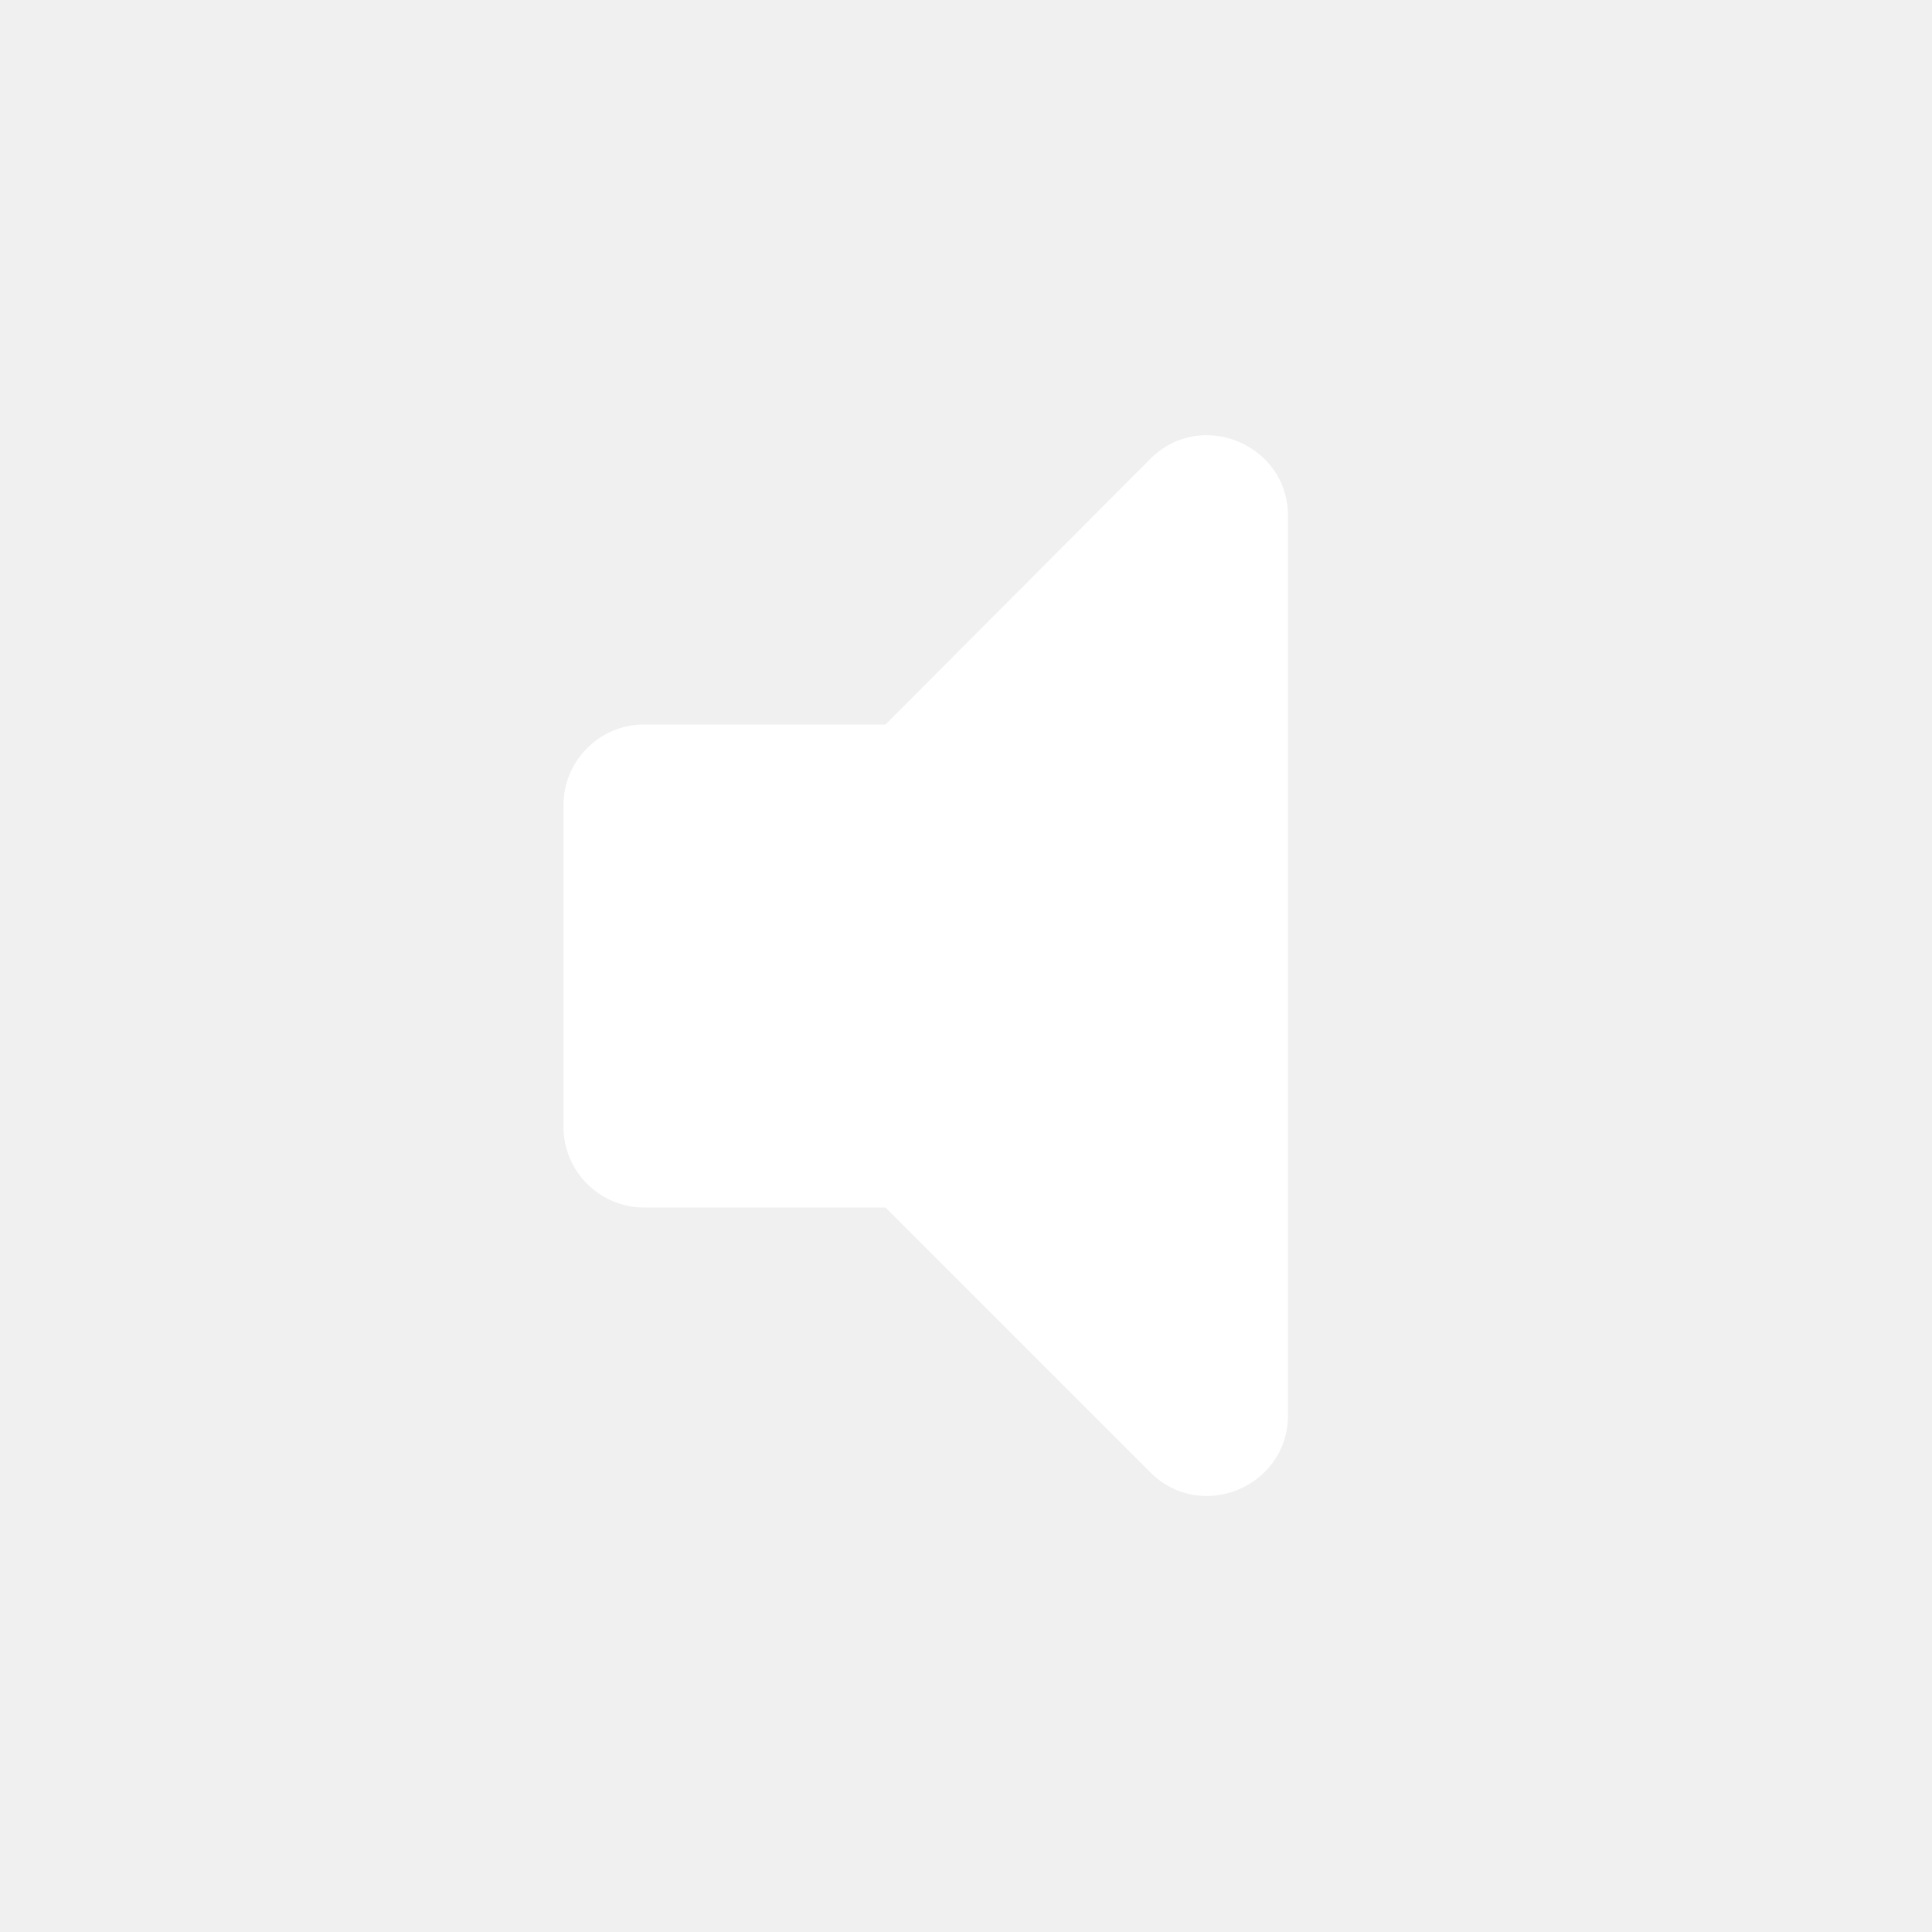
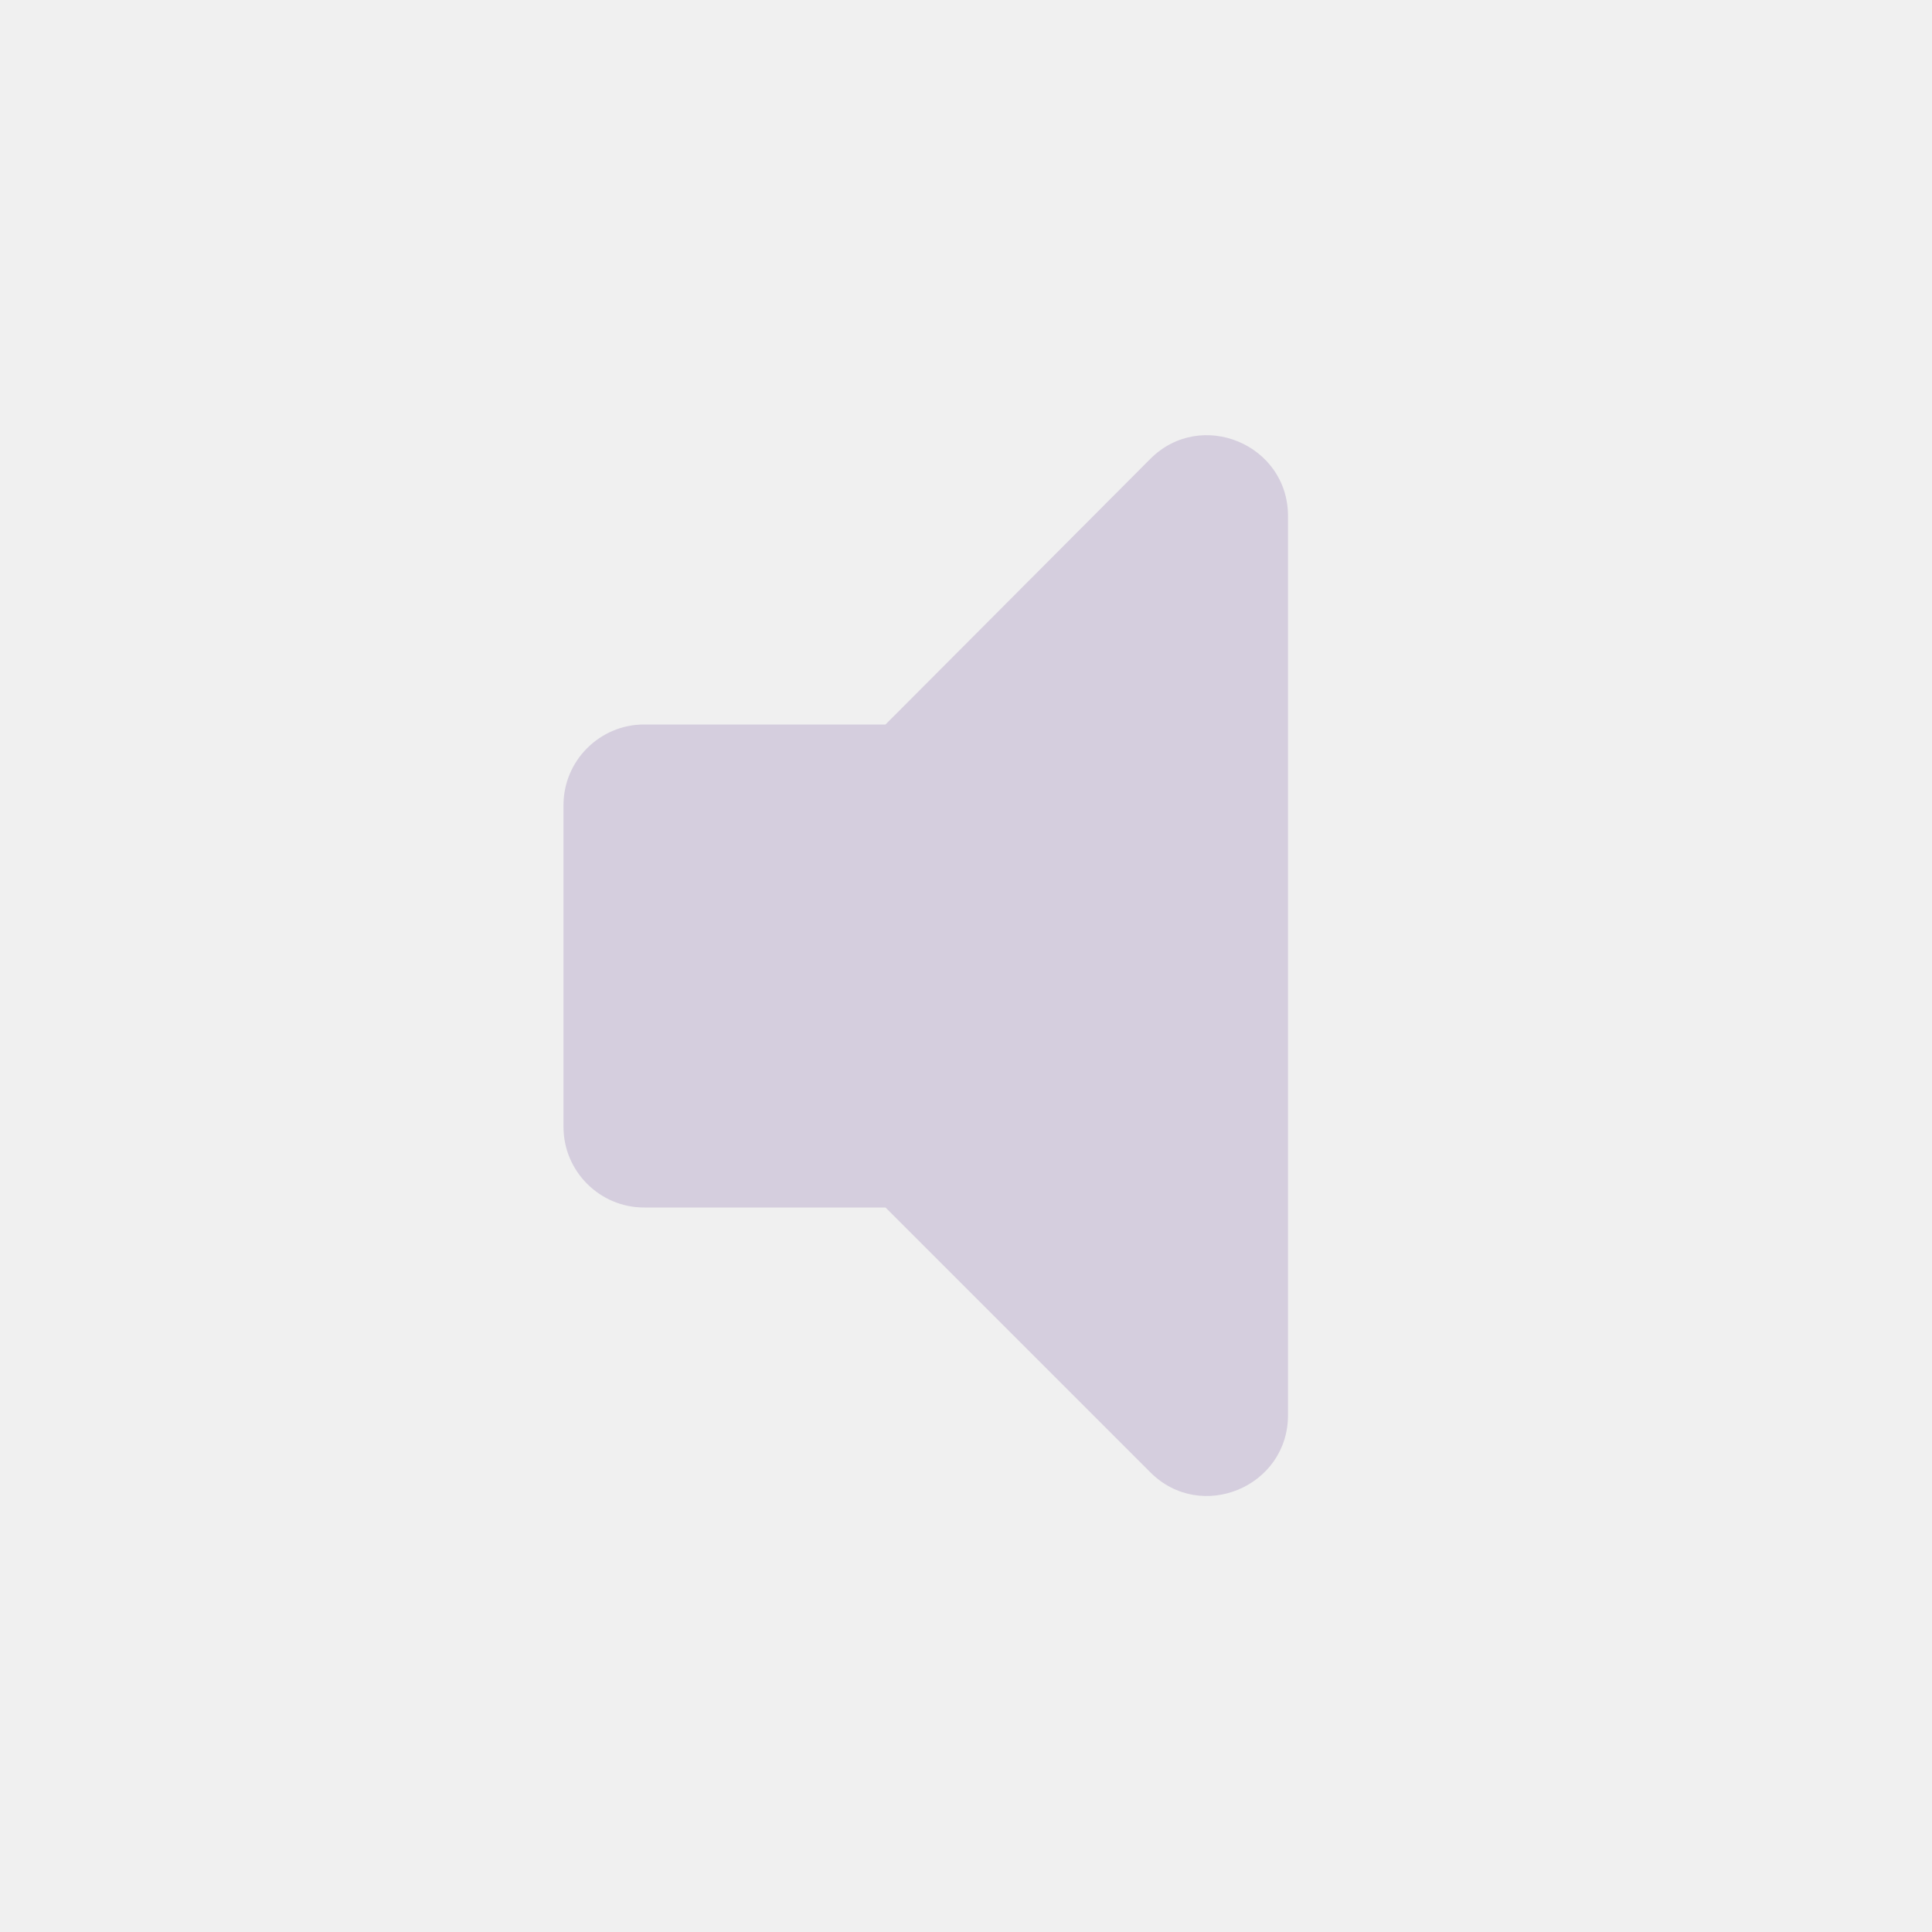
- <svg xmlns="http://www.w3.org/2000/svg" height="20px" viewBox="0 0 24 24" width="20px" fill="#FFFFFF">
+ <svg xmlns="http://www.w3.org/2000/svg" height="20px" viewBox="0 0 24 24" width="20px" fill="#d5cede">
  <path d="M7 10v4c0 .55.45 1 1 1h3l3.29 3.29c.63.63 1.71.18 1.71-.71V6.41c0-.89-1.08-1.34-1.71-.71L11 9H8c-.55 0-1 .45-1 1z" />
</svg>
